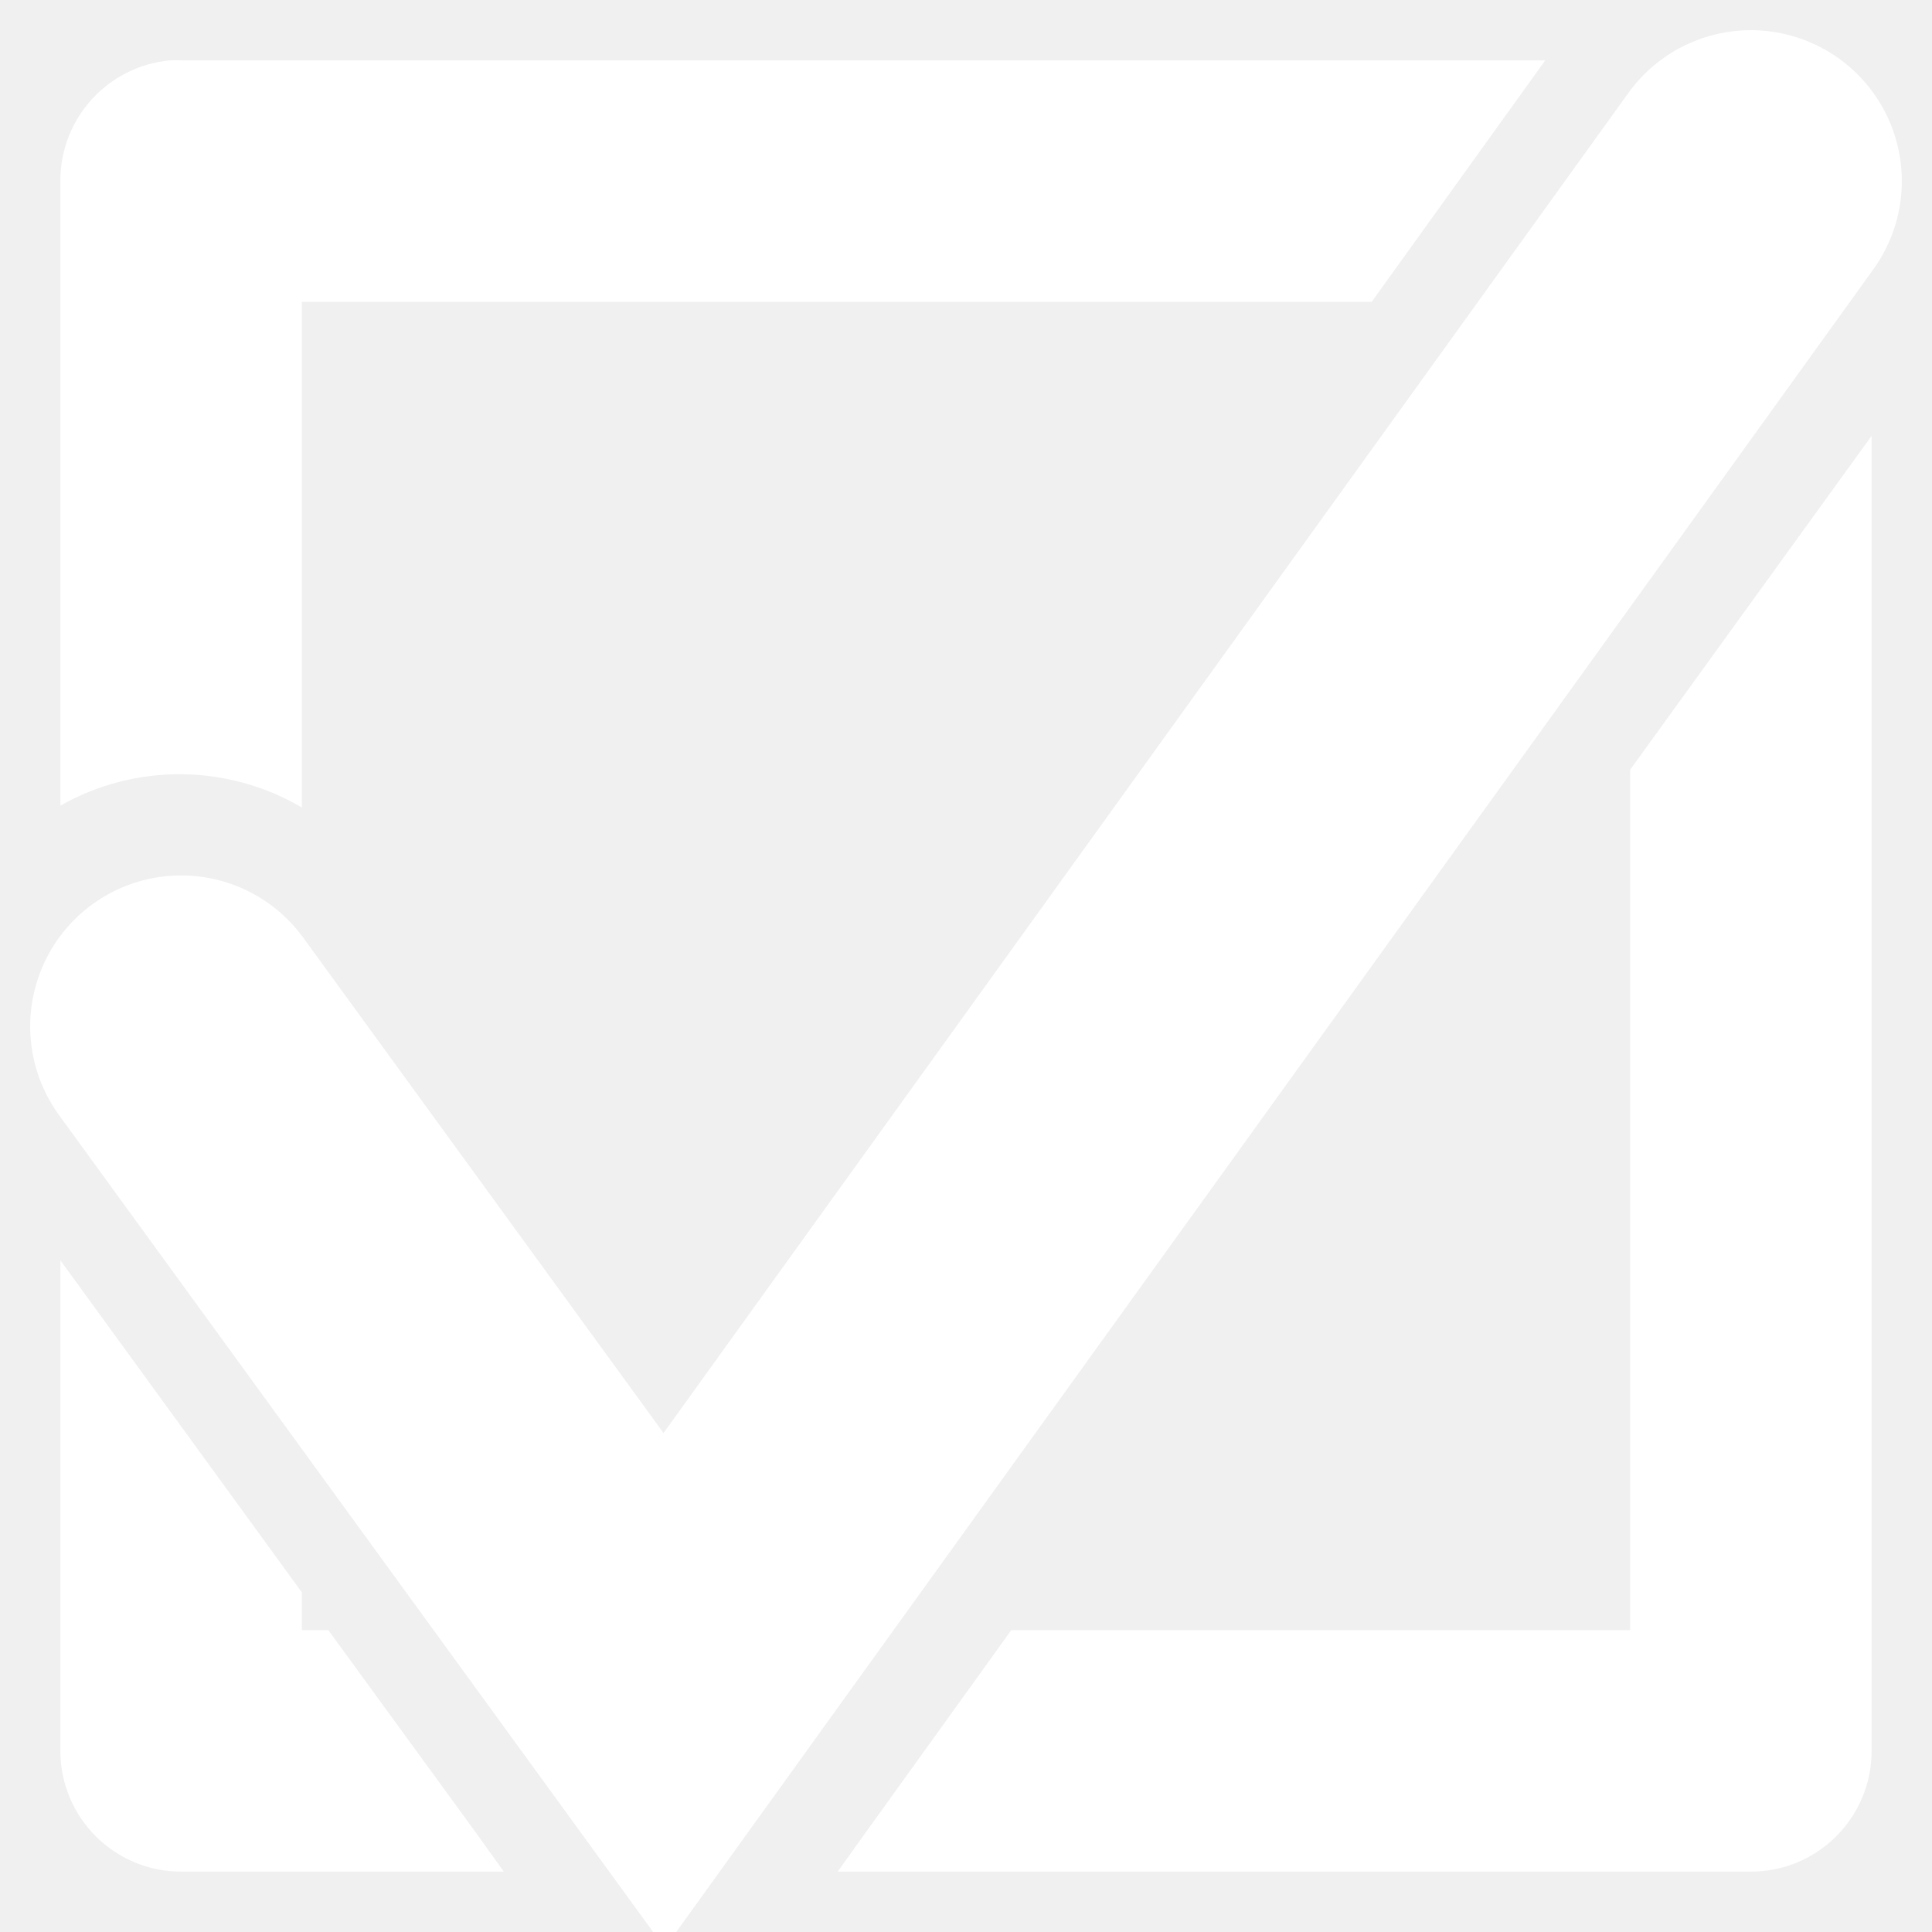
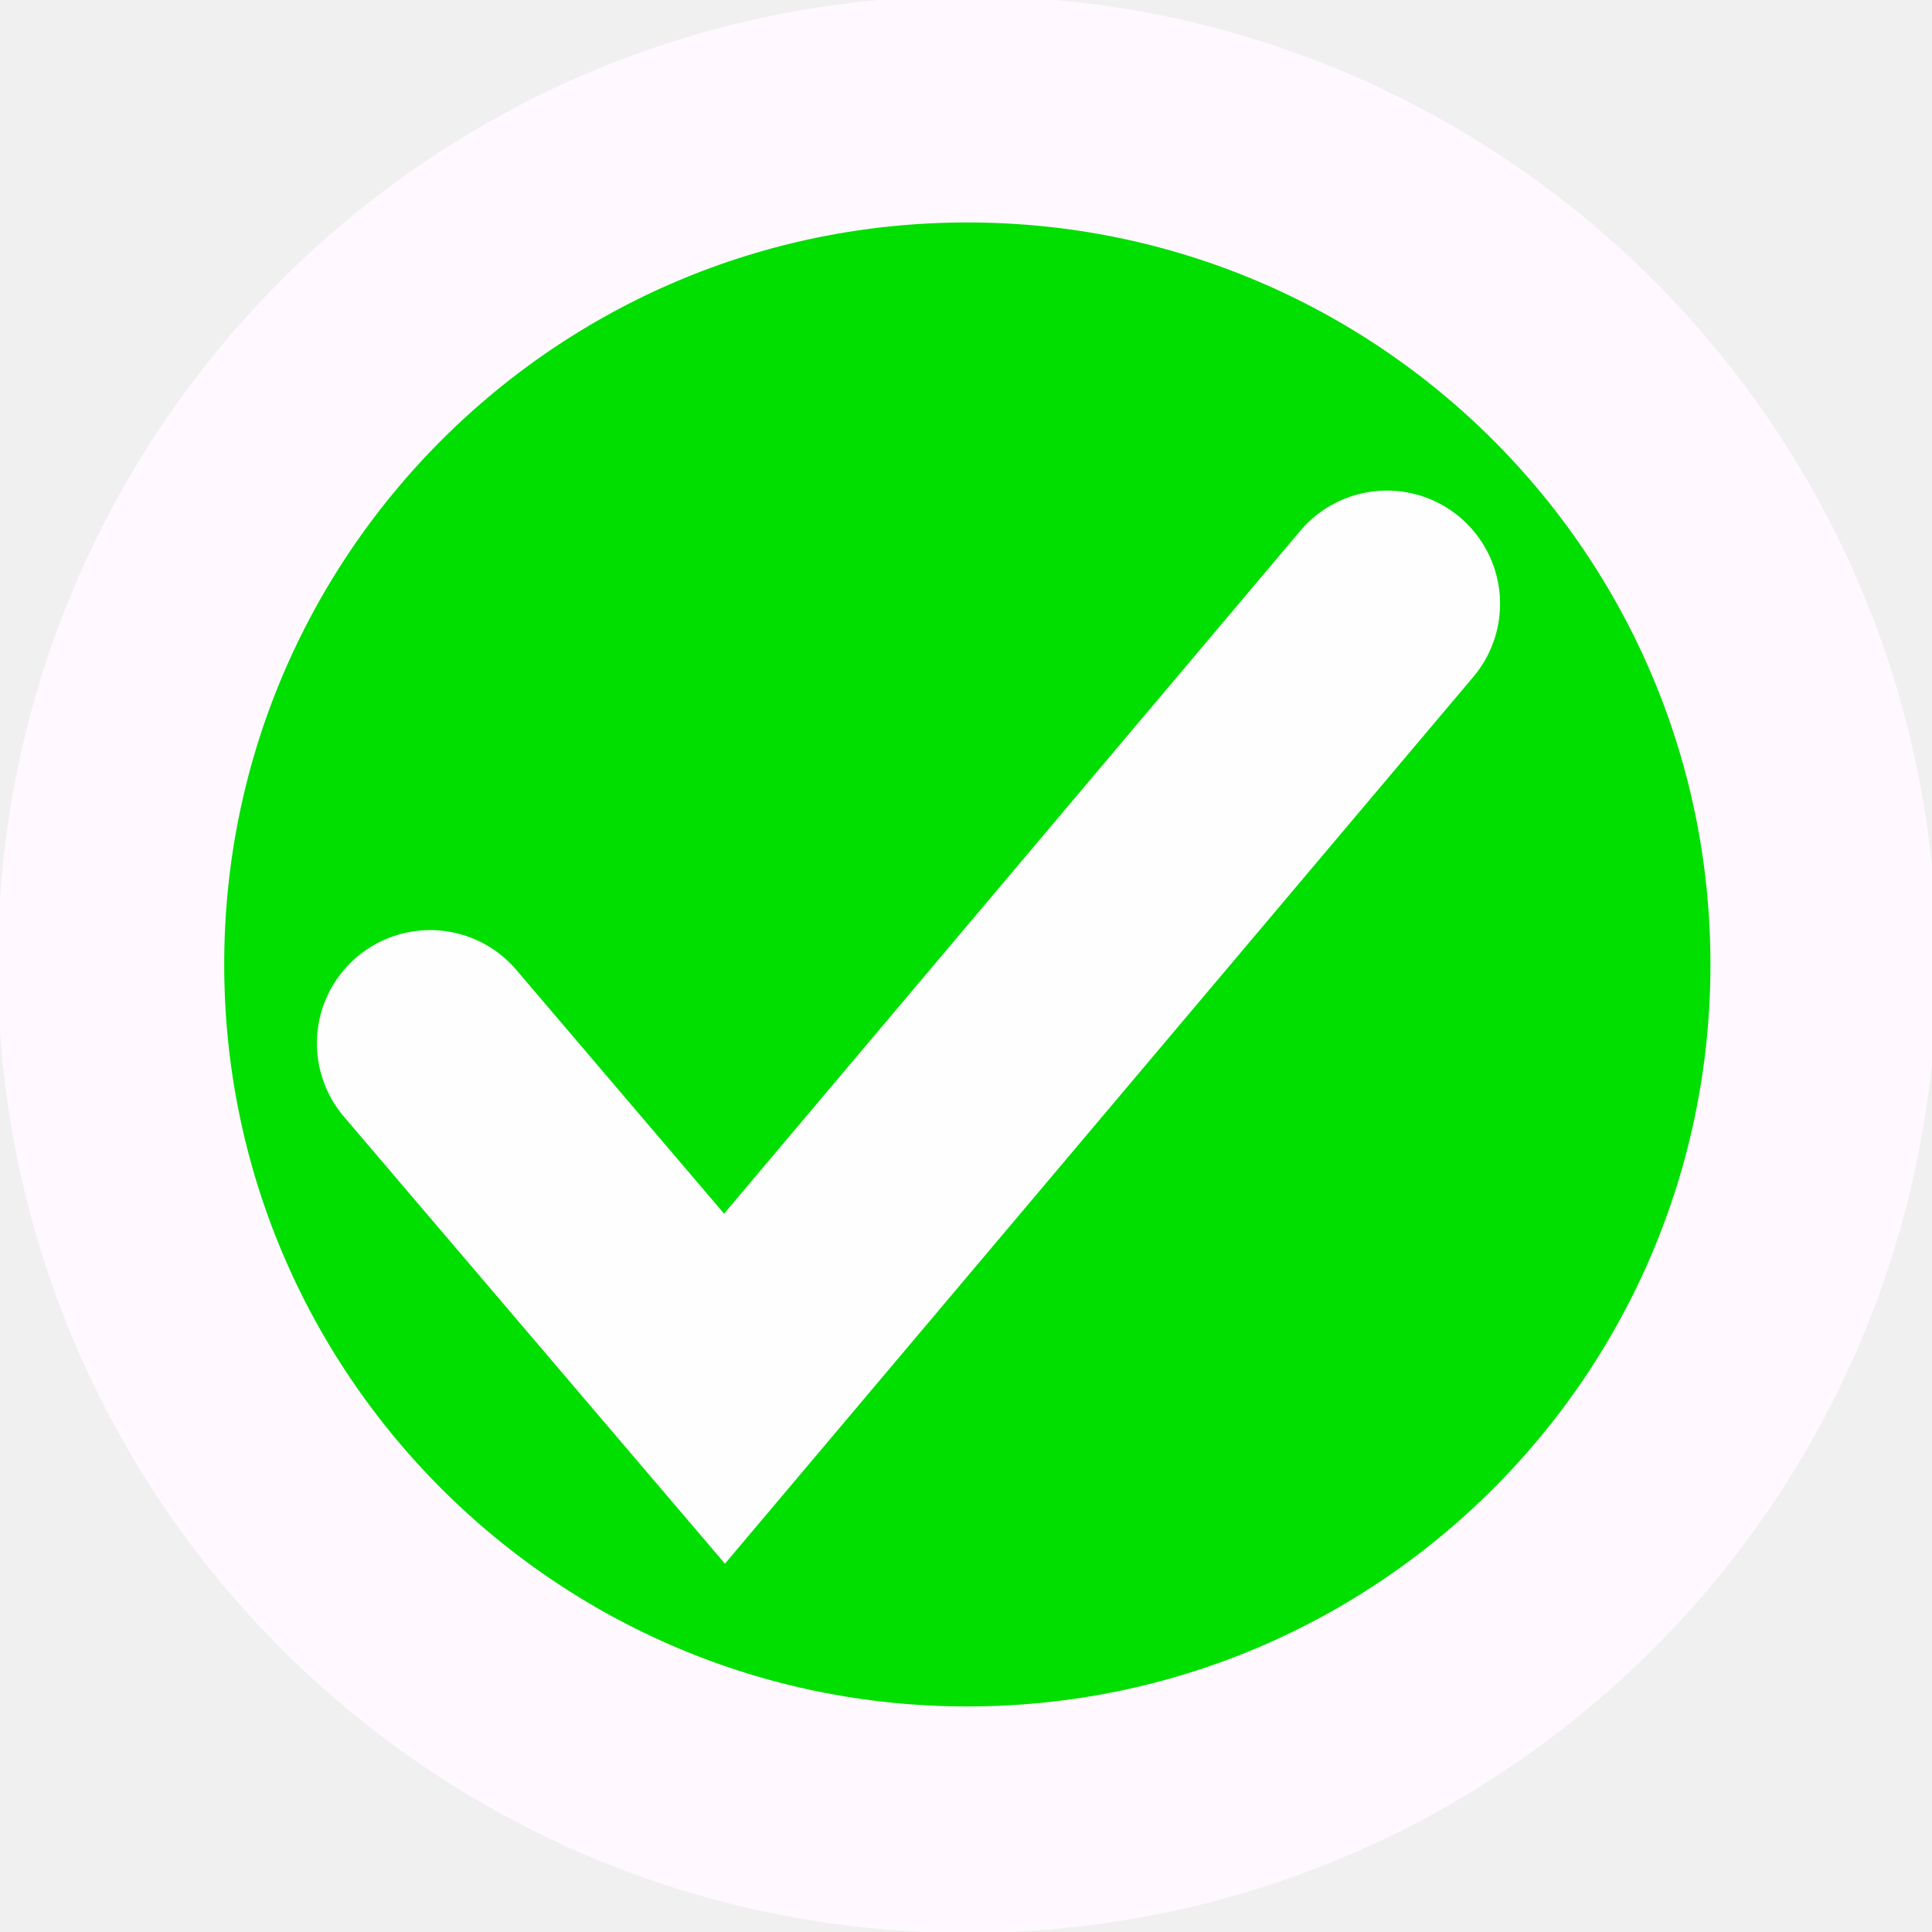
- <svg xmlns="http://www.w3.org/2000/svg" width="32" height="32" id="svg2" version="1.1">
+ <svg xmlns="http://www.w3.org/2000/svg" width="34.133" height="34.133" id="svg2" version="1.1">
  <defs id="defs4" />
-   <g id="layer1" transform="translate(0,-1020.362)">
-     <path style="font-size:medium;font-style:normal;font-variant:normal;font-weight:normal;font-stretch:normal;text-indent:0;text-align:start;text-decoration:none;line-height:normal;letter-spacing:normal;word-spacing:normal;text-transform:none;direction:ltr;block-progression:tb;writing-mode:lr-tb;text-anchor:start;baseline-shift:baseline;color:#000000;fill:#ffffff;fill-opacity:1;stroke:none;stroke-width:4;marker:none;visibility:visible;display:inline;overflow:visible;enable-background:accumulate;font-family:Sans;-inkscape-font-specification:Sans" d="M 2.812 1 A 2 2 0 0 0 1 3 L 1 13.344 A 4 4 0 0 1 5 13.375 L 5 5 L 22.719 5 L 25.594 1 L 3 1 A 2 2 0 0 0 2.812 1 z M 31 7.219 L 27 12.75 L 27 27 L 16.75 27 L 14.344 30.344 L 13.875 31 L 29 31 A 2 2 0 0 0 31 29 L 31 7.219 z M 1 20.875 L 1 29 A 2 2 0 0 0 3 31 L 8.344 31 L 7.875 30.344 L 5.438 27 L 5 27 L 5 26.375 L 1 20.875 z " transform="translate(0,1020.362)" id="rect3770" />
-     <path style="fill:none;stroke:#ffffff;stroke-width:5;stroke-linecap:round;stroke-linejoin:miter;stroke-miterlimit:4;stroke-opacity:1;stroke-dasharray:none" d="m 3,1037.362 8,11 18,-25" id="path3752" />
+   <g id="layer1" transform="translate(0,-1088.386)">
+     <ellipse style="fill:#00df00;fill-opacity:1;stroke:#fff9ff;stroke-width:4;stroke-miterlimit:4;stroke-dasharray:none;stroke-opacity:1" id="path4574" cx="17.09" cy="1105.425" rx="15.129" ry="15.109" />
+     <path style="fill:none;fill-opacity:1;stroke:#fffeff;stroke-width:4;stroke-linecap:round;stroke-linejoin:miter;stroke-miterlimit:4;stroke-dasharray:none;stroke-opacity:1" d="M 7.599,1106.818 12.8,1112.92 24.502,1099.053" id="path3752" />
  </g>
</svg>
